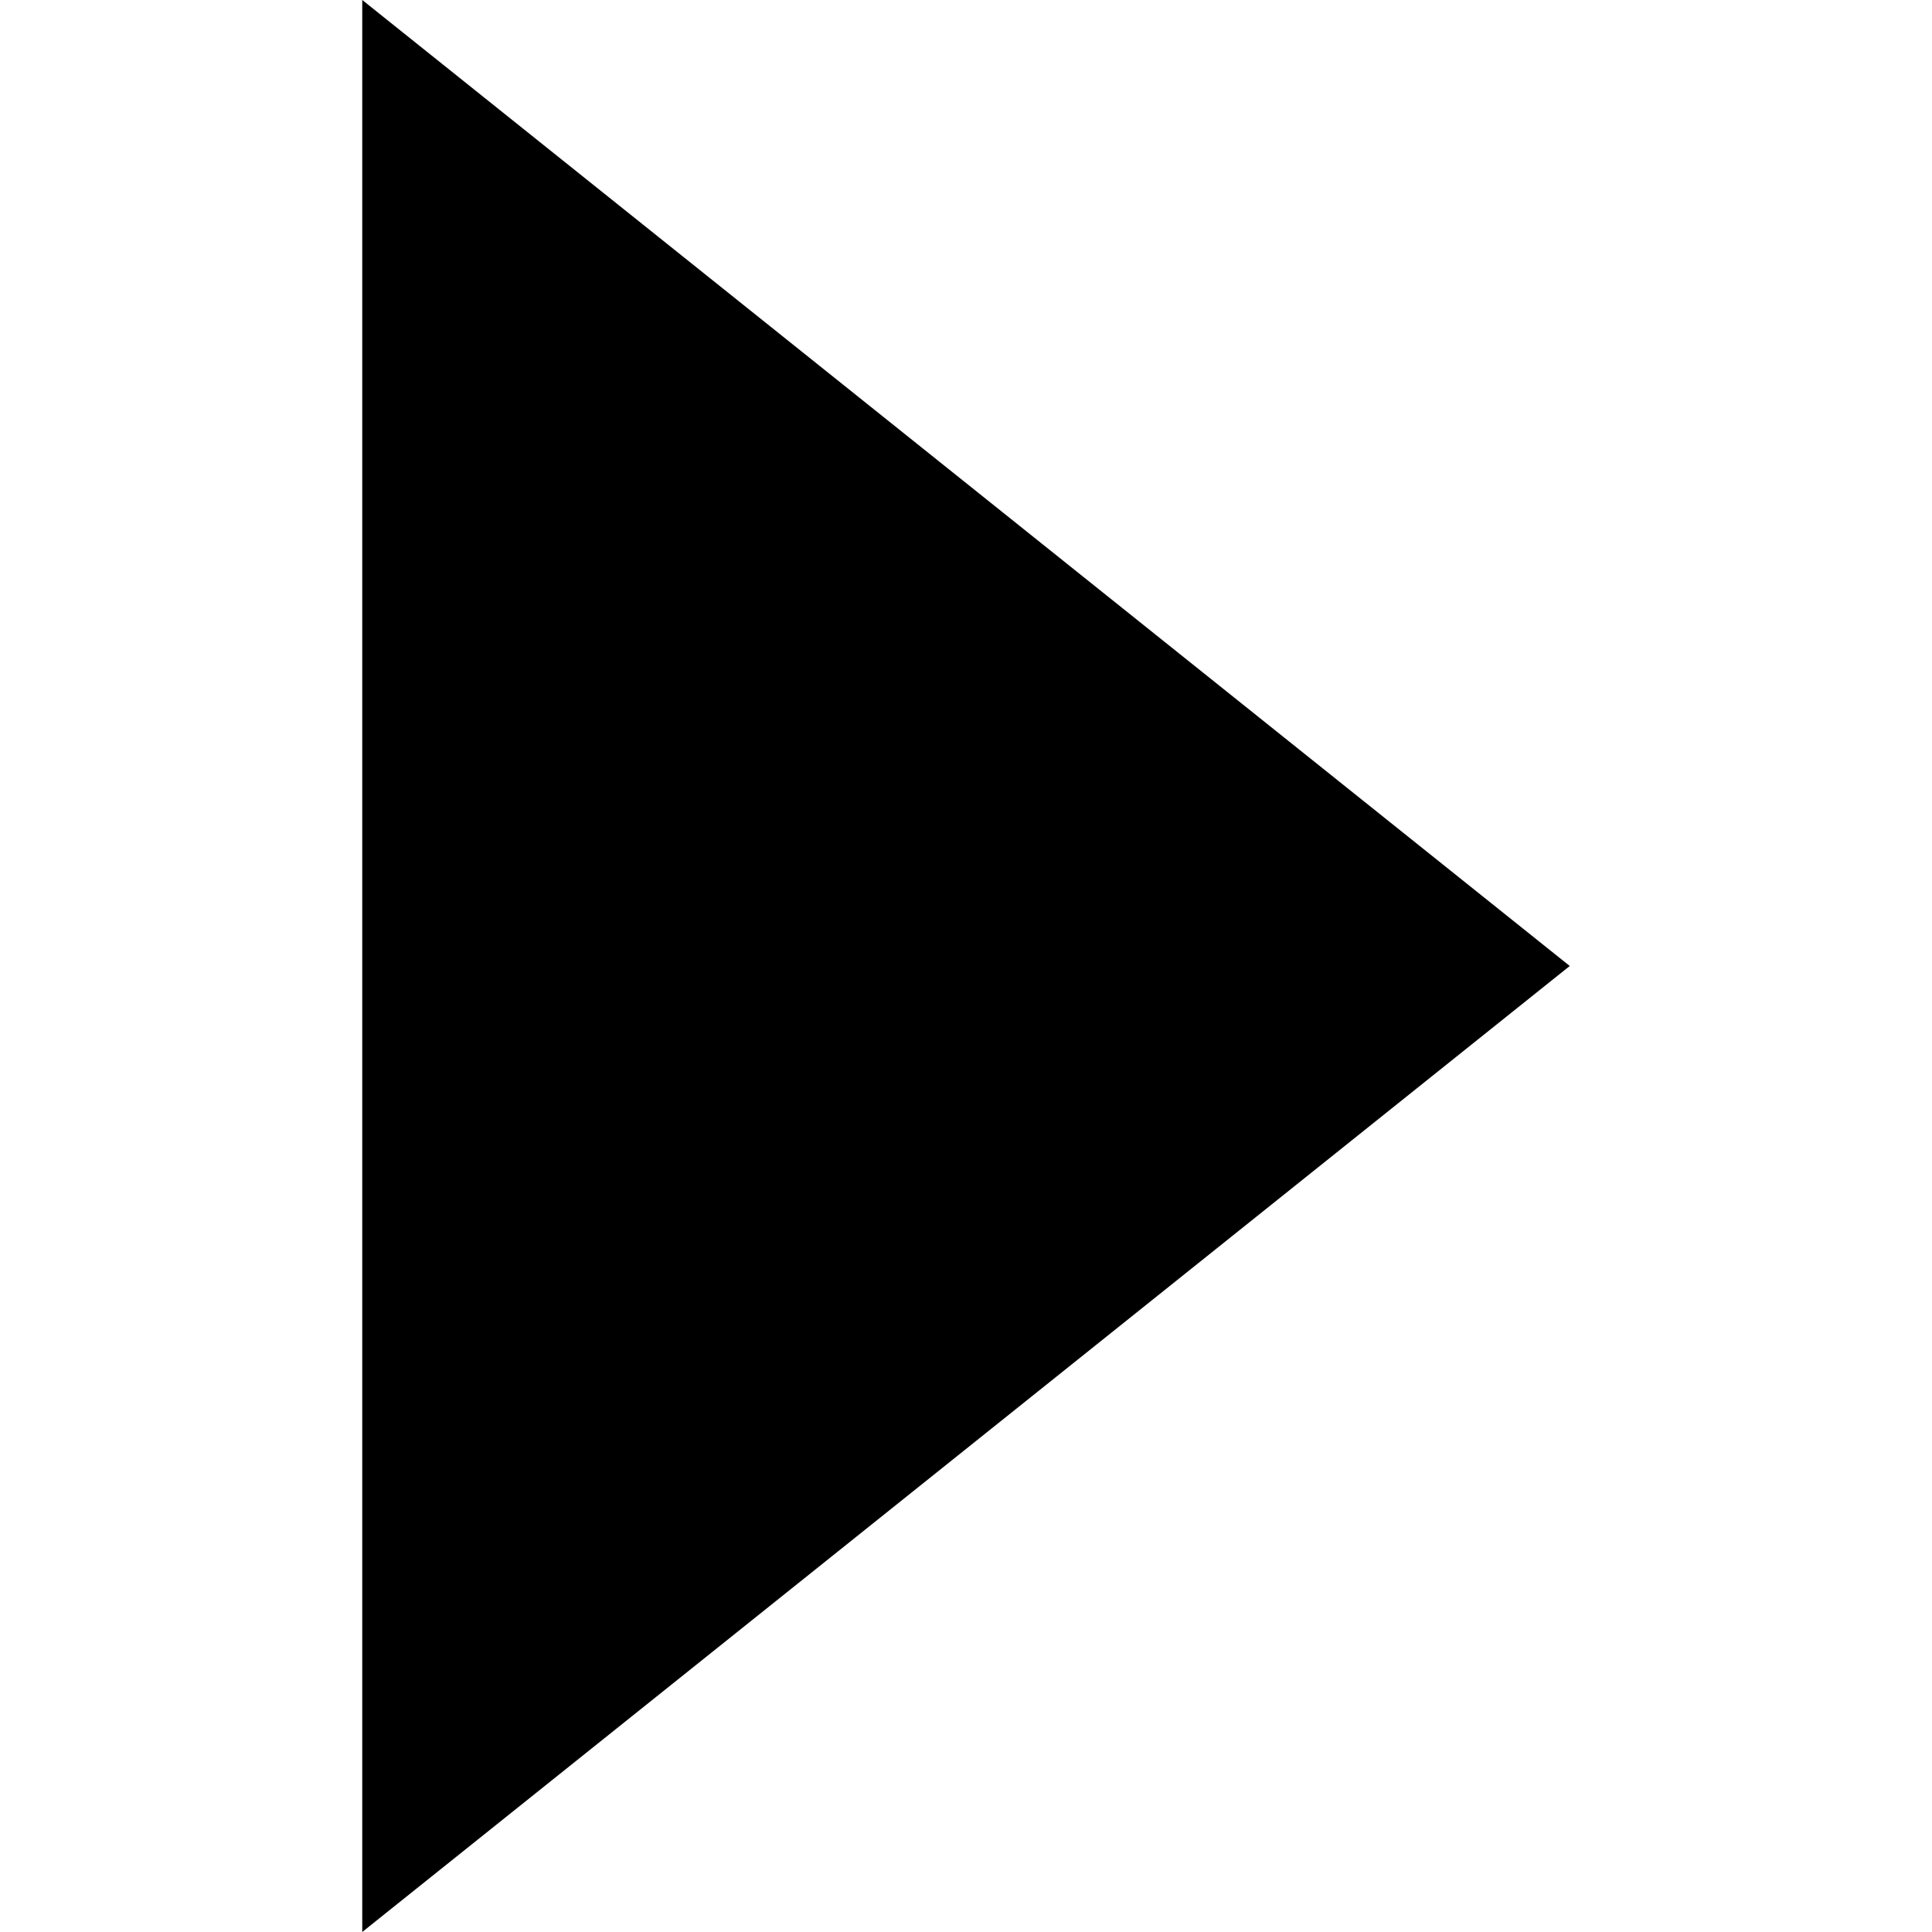
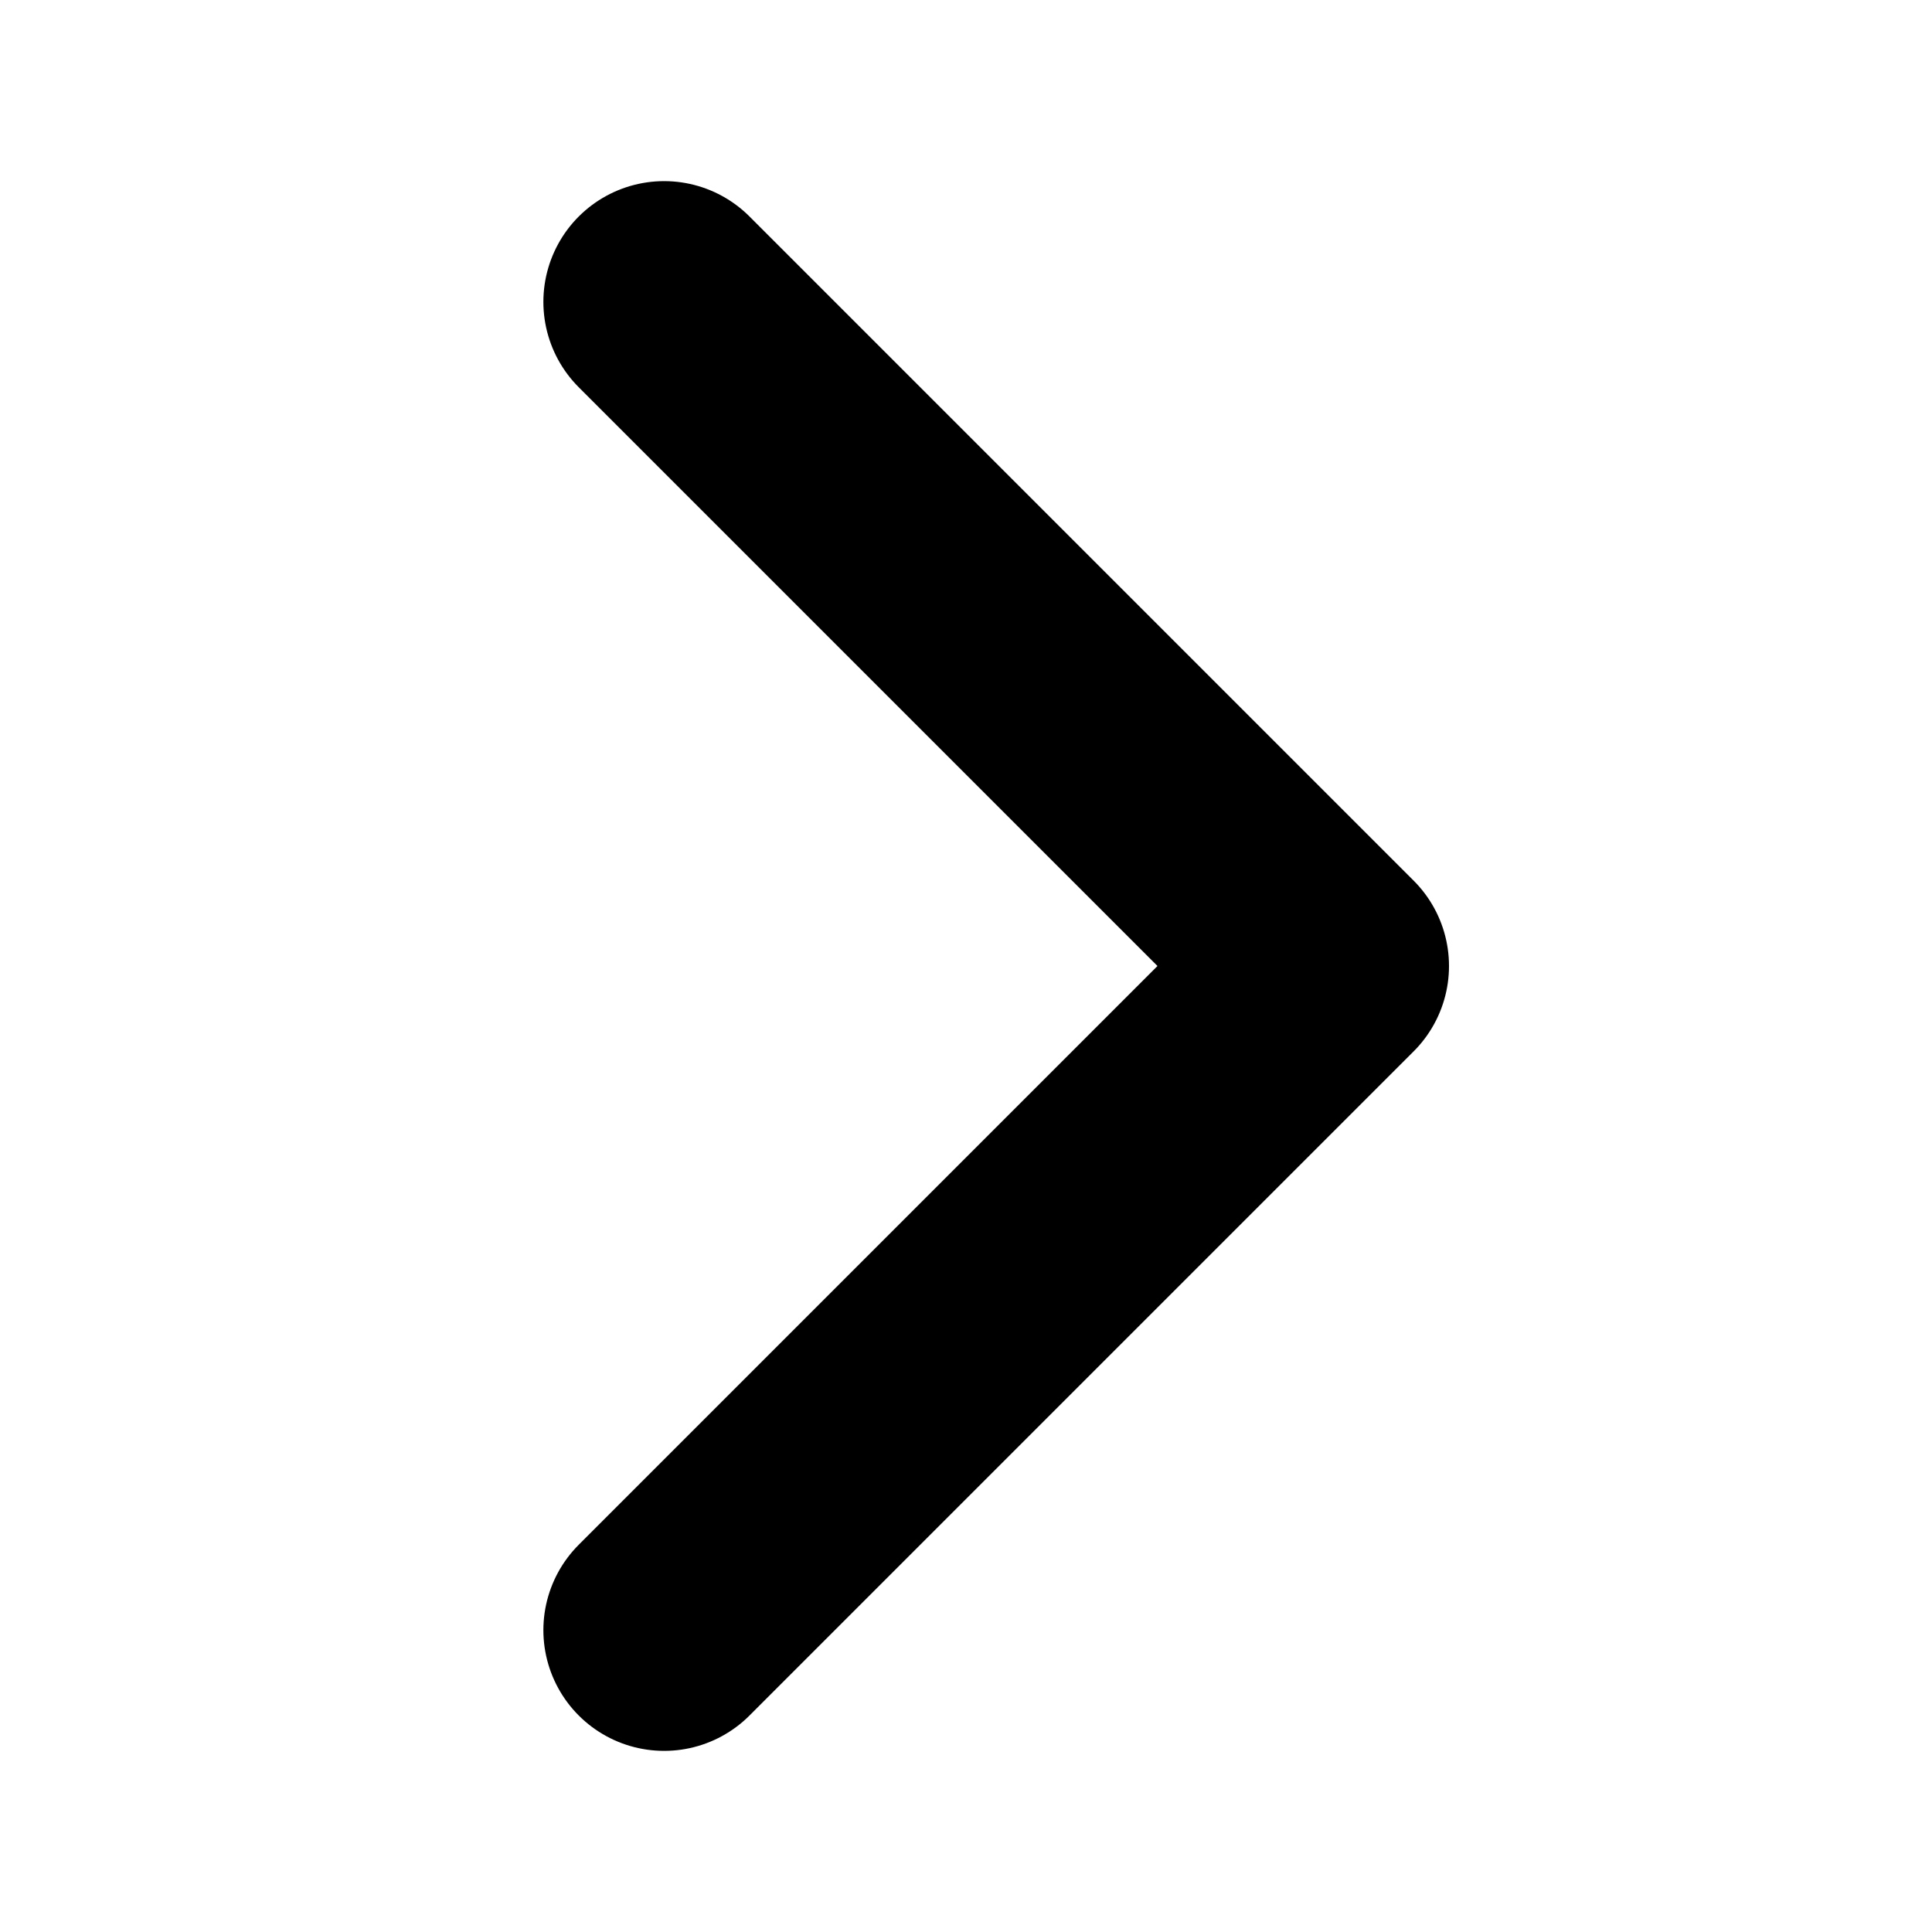
- <svg xmlns="http://www.w3.org/2000/svg" version="1.1" width="16" height="16" viewBox="0 0 16 16" enable-background="new 0 0 76.00 76.00" xml:space="preserve" id="svg2">
-   <defs id="defs8" />
-   <path d="M 3,0 13,8 13,8 3,16 z" id="path4" style="fill:#000000;fill-opacity:1;stroke-width:0.2;stroke-linejoin:round" />
+ <svg xmlns="http://www.w3.org/2000/svg" version="1.1" width="16" height="16" viewBox="0 0 16 16">
+   <path d="M 5.5,2.5 11,8 5.5,13.5" style="fill:none;stroke:#000000;stroke-width:2;stroke-linecap:round;stroke-linejoin:round" />
</svg>
